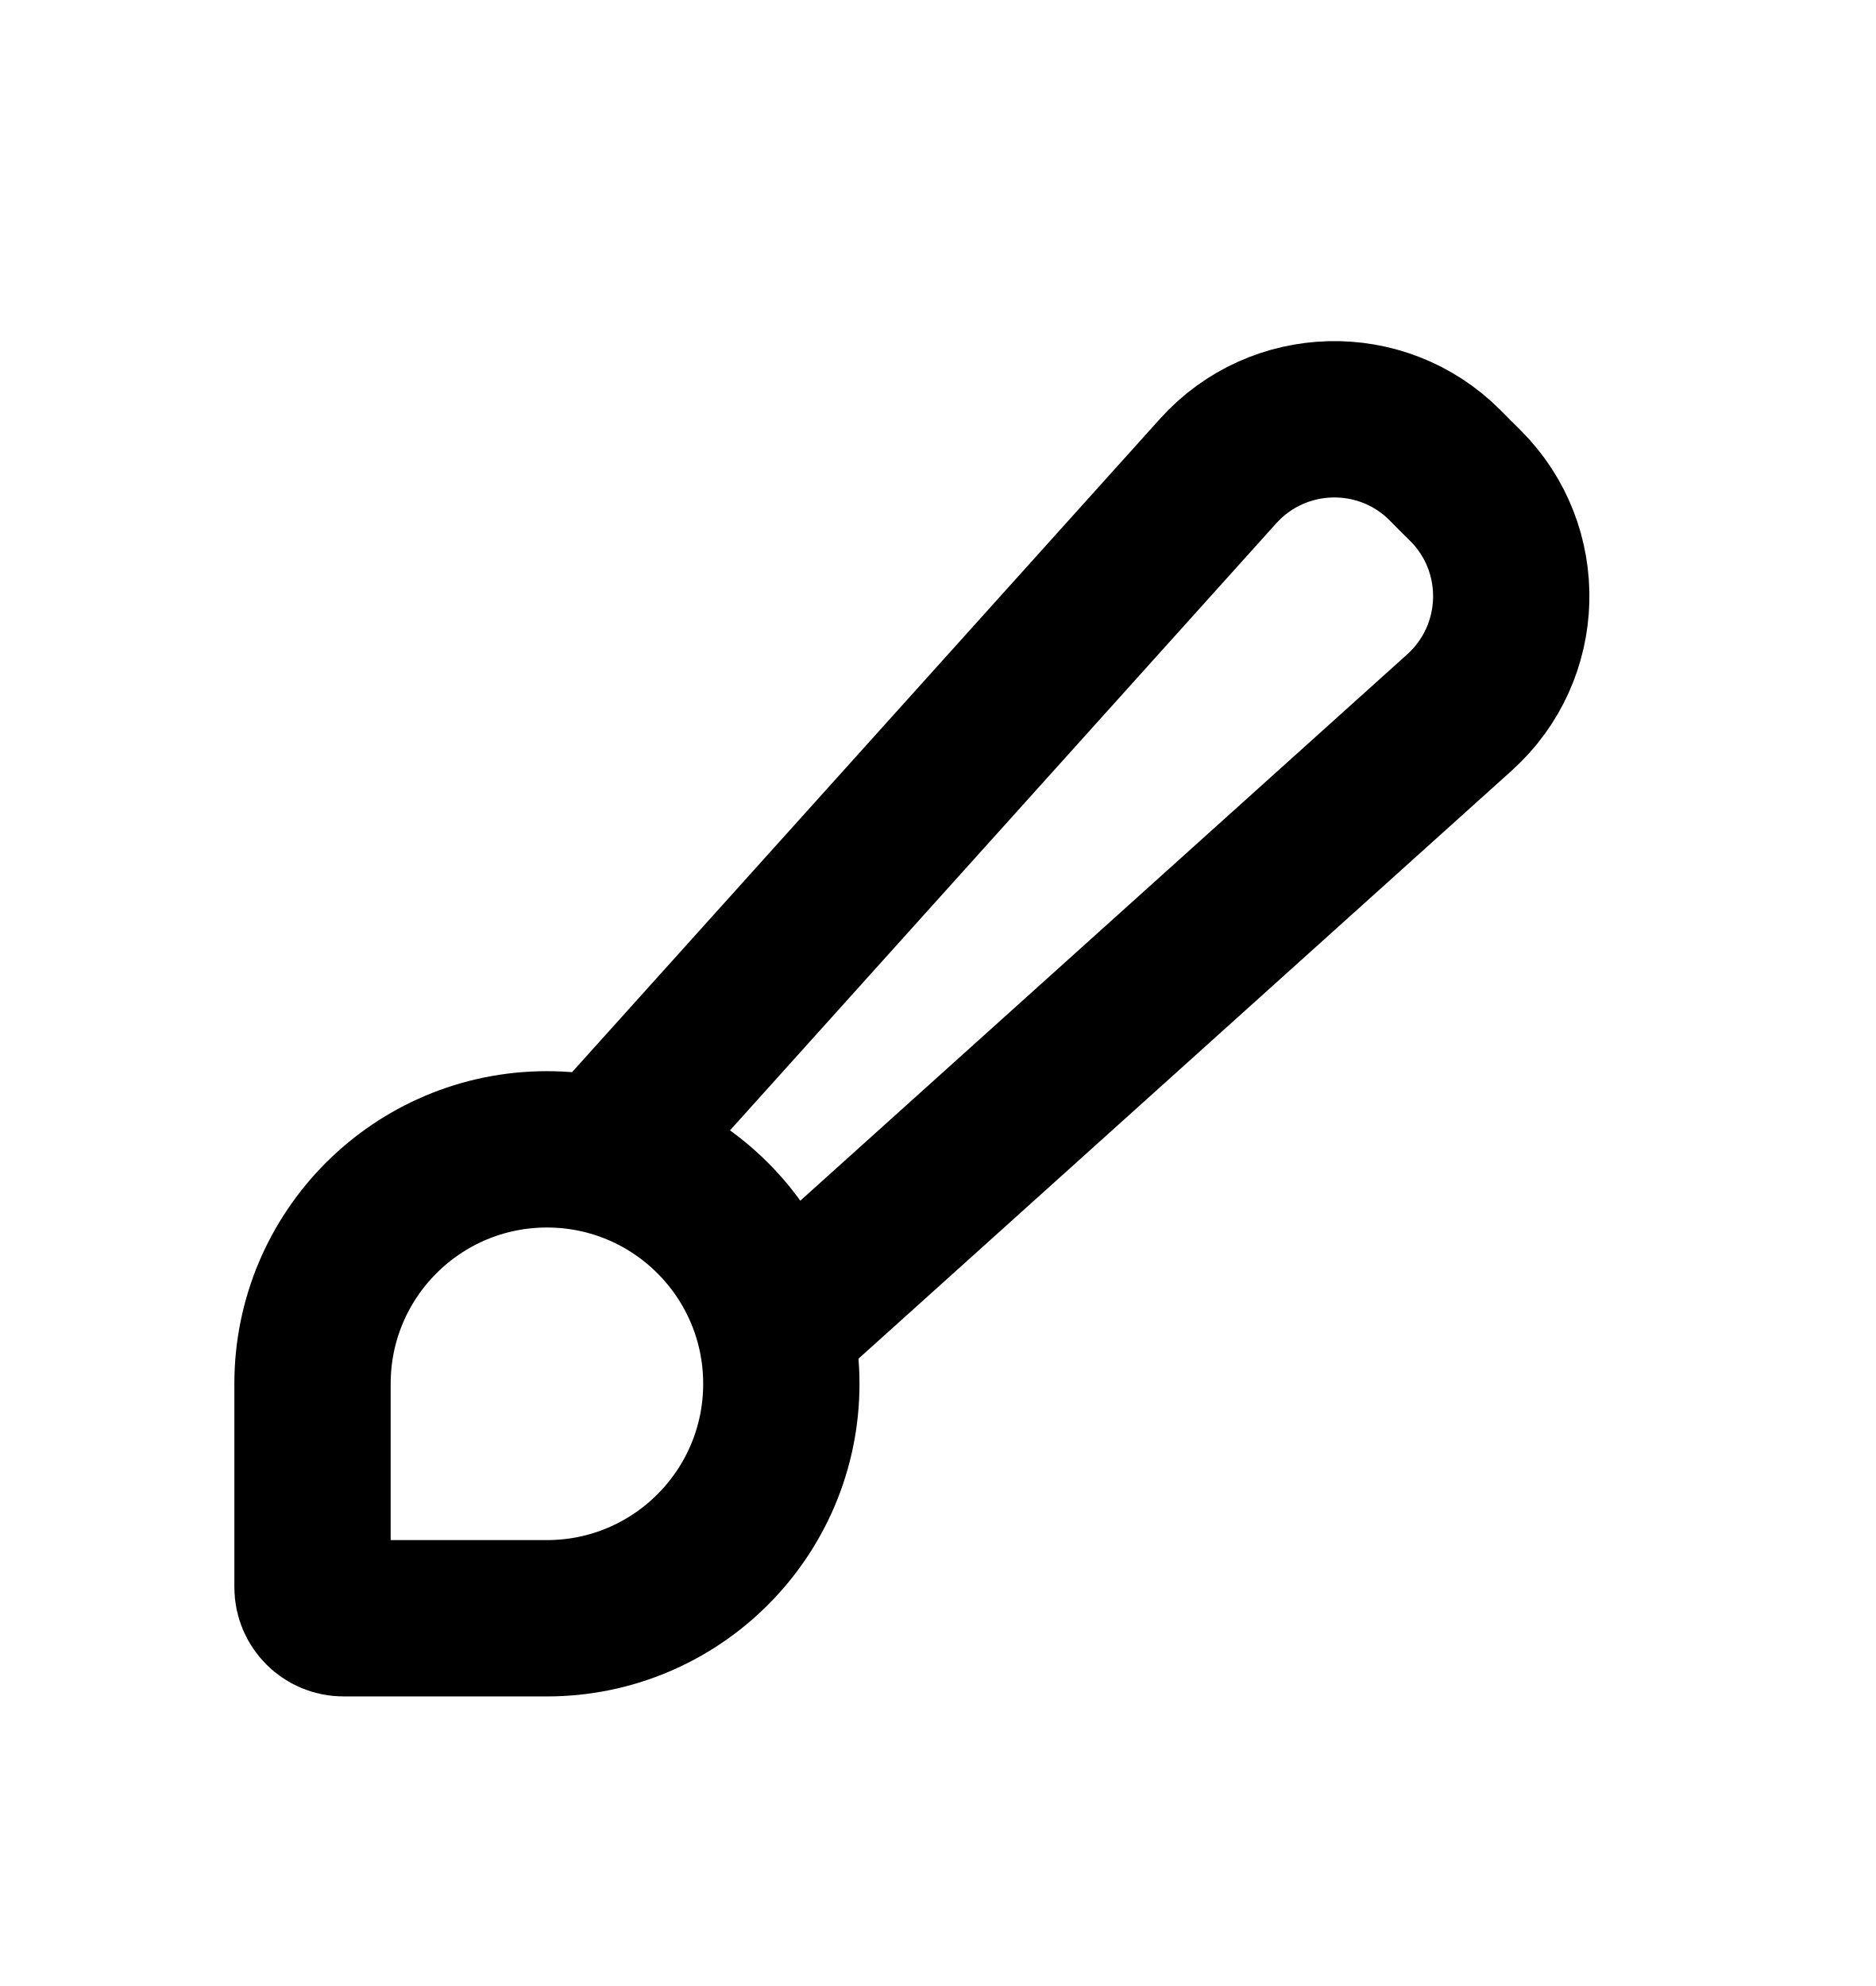
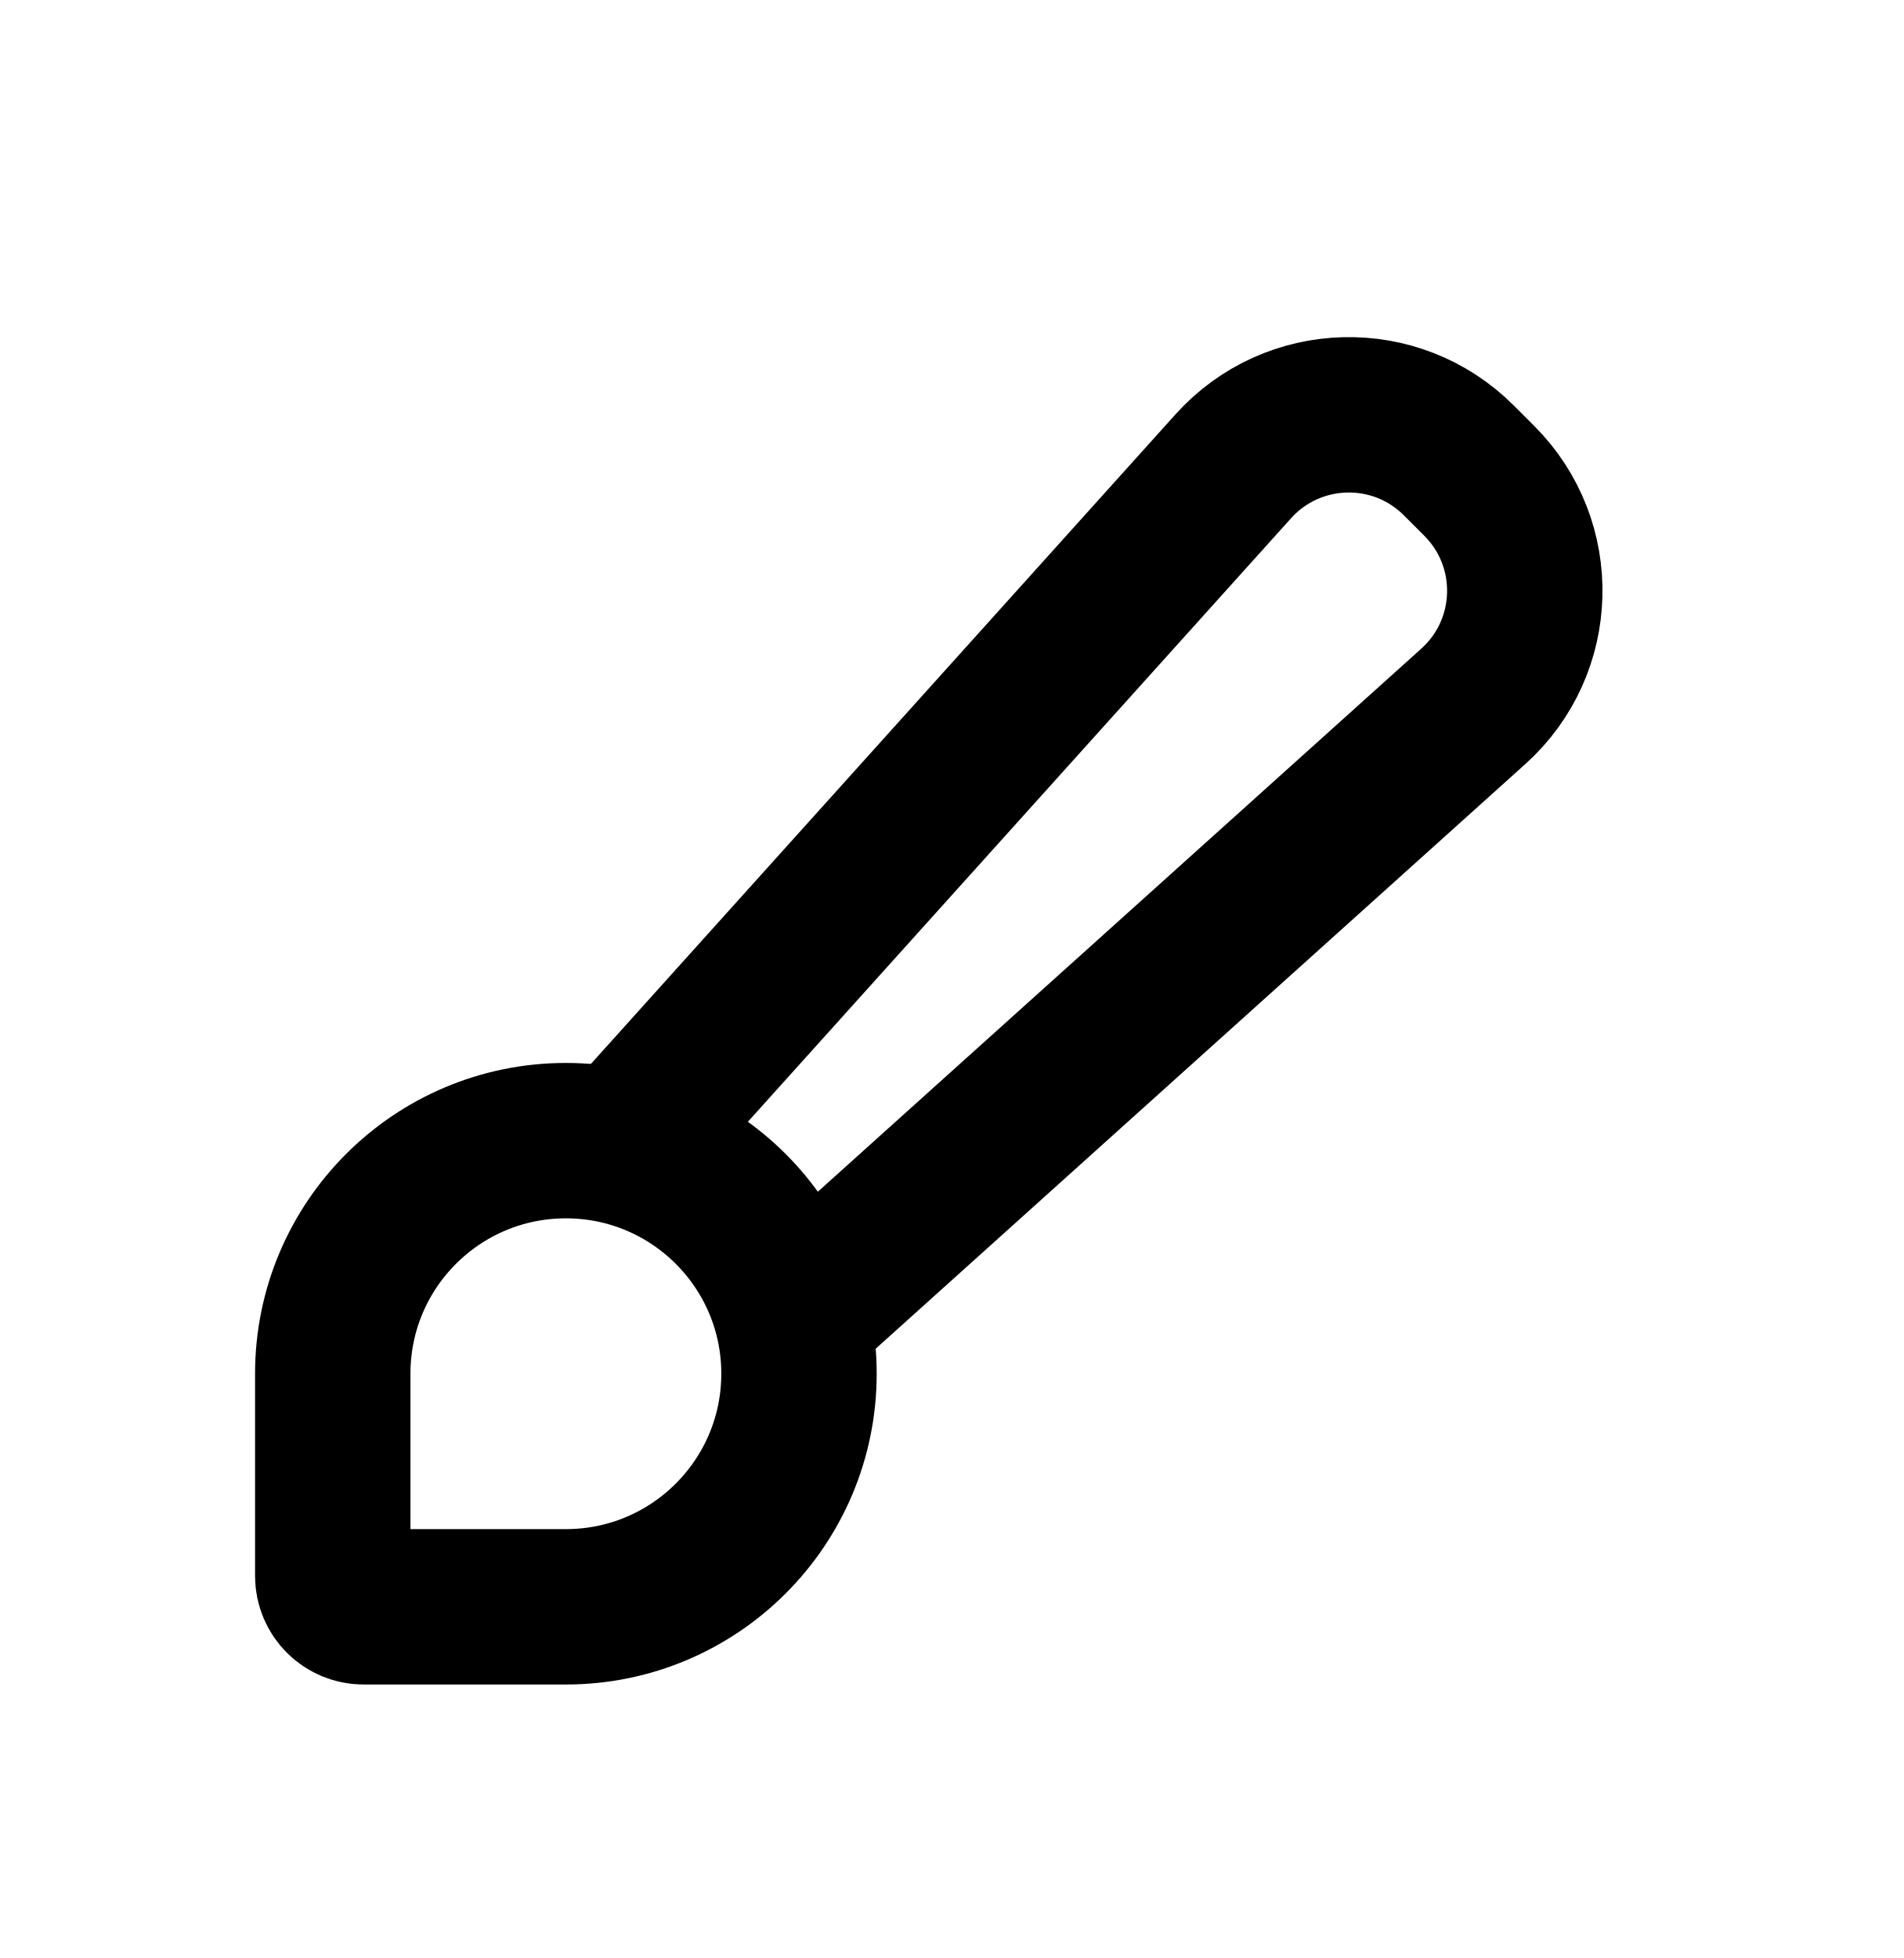
- <svg xmlns="http://www.w3.org/2000/svg" width="17" height="18" viewBox="0 0 17 18" fill="none">
-   <path d="M2.833 12.542C2.833 11.368 3.785 10.417 4.958 10.417V10.417C6.132 10.417 7.083 11.368 7.083 12.542V12.542C7.083 13.715 6.132 14.667 4.958 14.667H3.114C2.959 14.667 2.833 14.541 2.833 14.386V13.604V12.542V12.542Z" stroke="black" stroke-width="1.417" stroke-linecap="round" stroke-linejoin="round" />
-   <path d="M5.667 10.242L11.043 4.269C11.586 3.666 12.524 3.641 13.098 4.215L13.191 4.309L13.285 4.402C13.859 4.976 13.834 5.914 13.231 6.457L7.258 11.833" stroke="black" stroke-width="1.417" stroke-linecap="round" stroke-linejoin="round" />
+ <svg xmlns="http://www.w3.org/2000/svg" width="35" height="36" viewBox="0 0 35 36" fill="none">
+   <path d="M6.118 25.257C6.118 22.89 8.037 20.972 10.404 20.972V20.972C12.771 20.972 14.69 22.89 14.69 25.257V25.257C14.69 27.624 12.771 29.543 10.404 29.543H6.685C6.372 29.543 6.118 29.289 6.118 28.976V27.4V25.257V25.257Z" stroke="black" stroke-width="2.857" stroke-linecap="round" stroke-linejoin="round" />
+   <path d="M11.833 20.62L22.675 8.573C23.771 7.356 25.662 7.306 26.82 8.464L27.009 8.653L27.198 8.842C28.355 10 28.305 11.891 27.089 12.986L15.041 23.829" stroke="black" stroke-width="2.857" stroke-linecap="round" stroke-linejoin="round" />
</svg>
